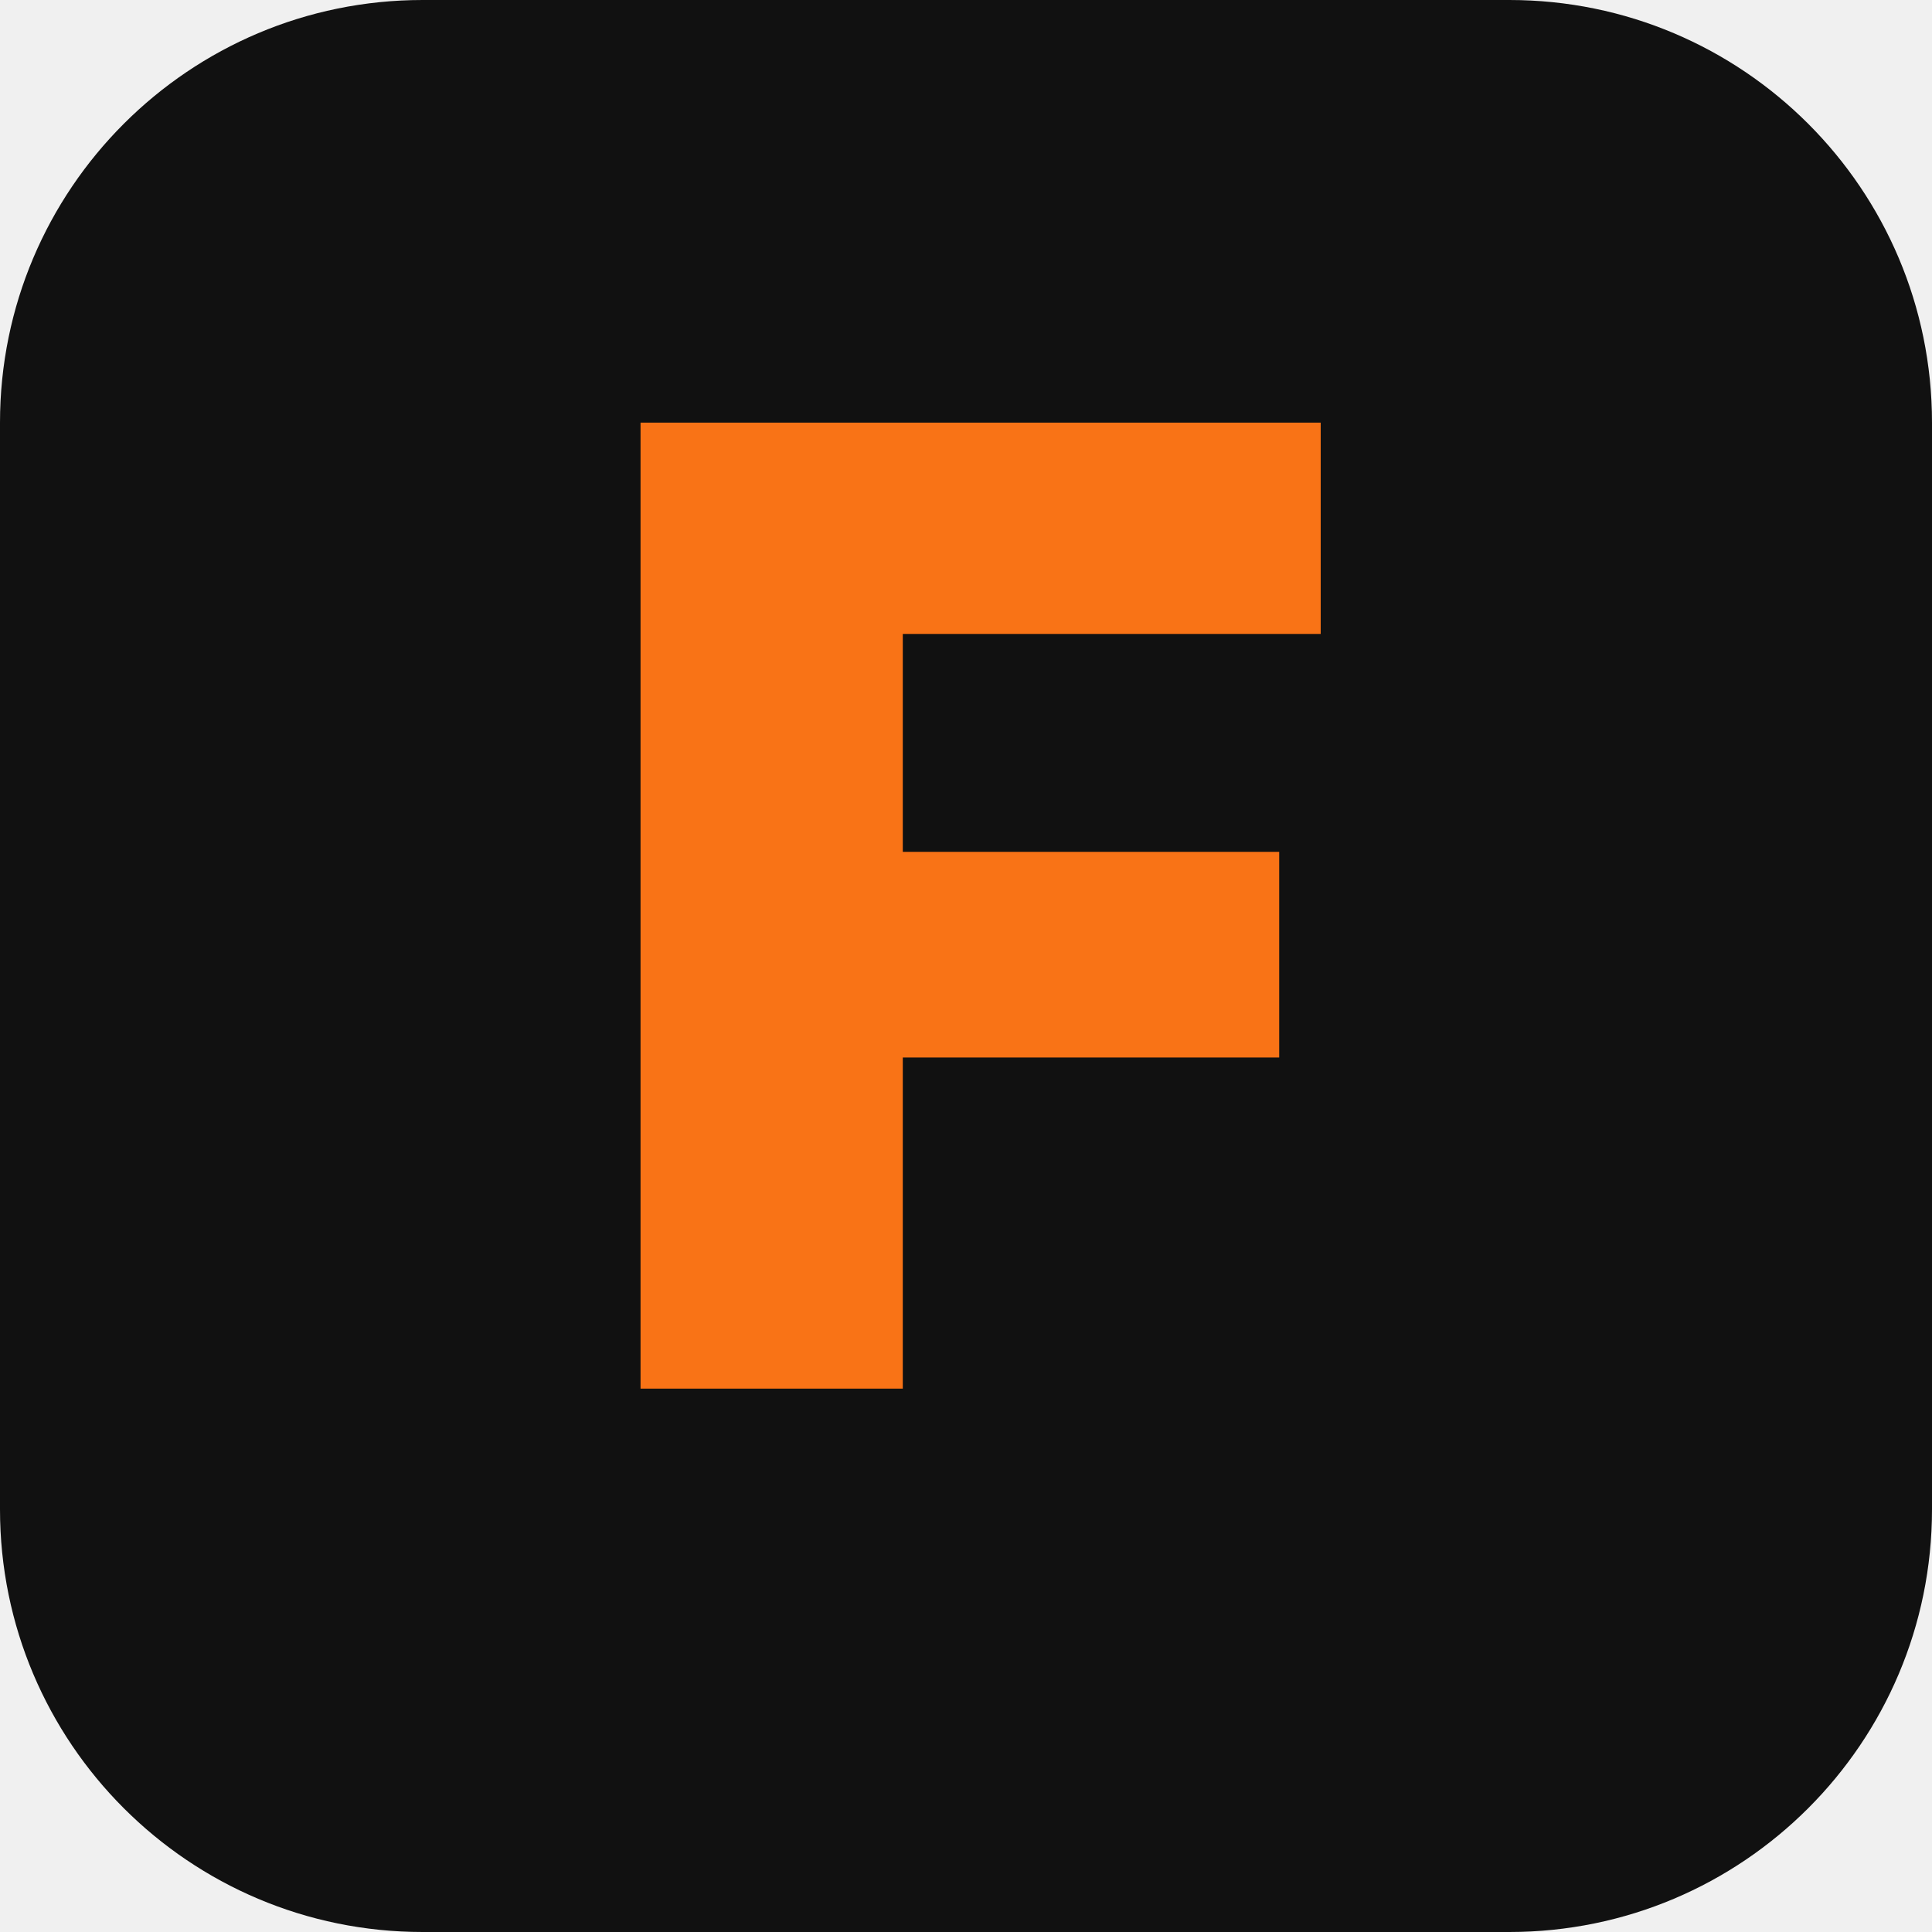
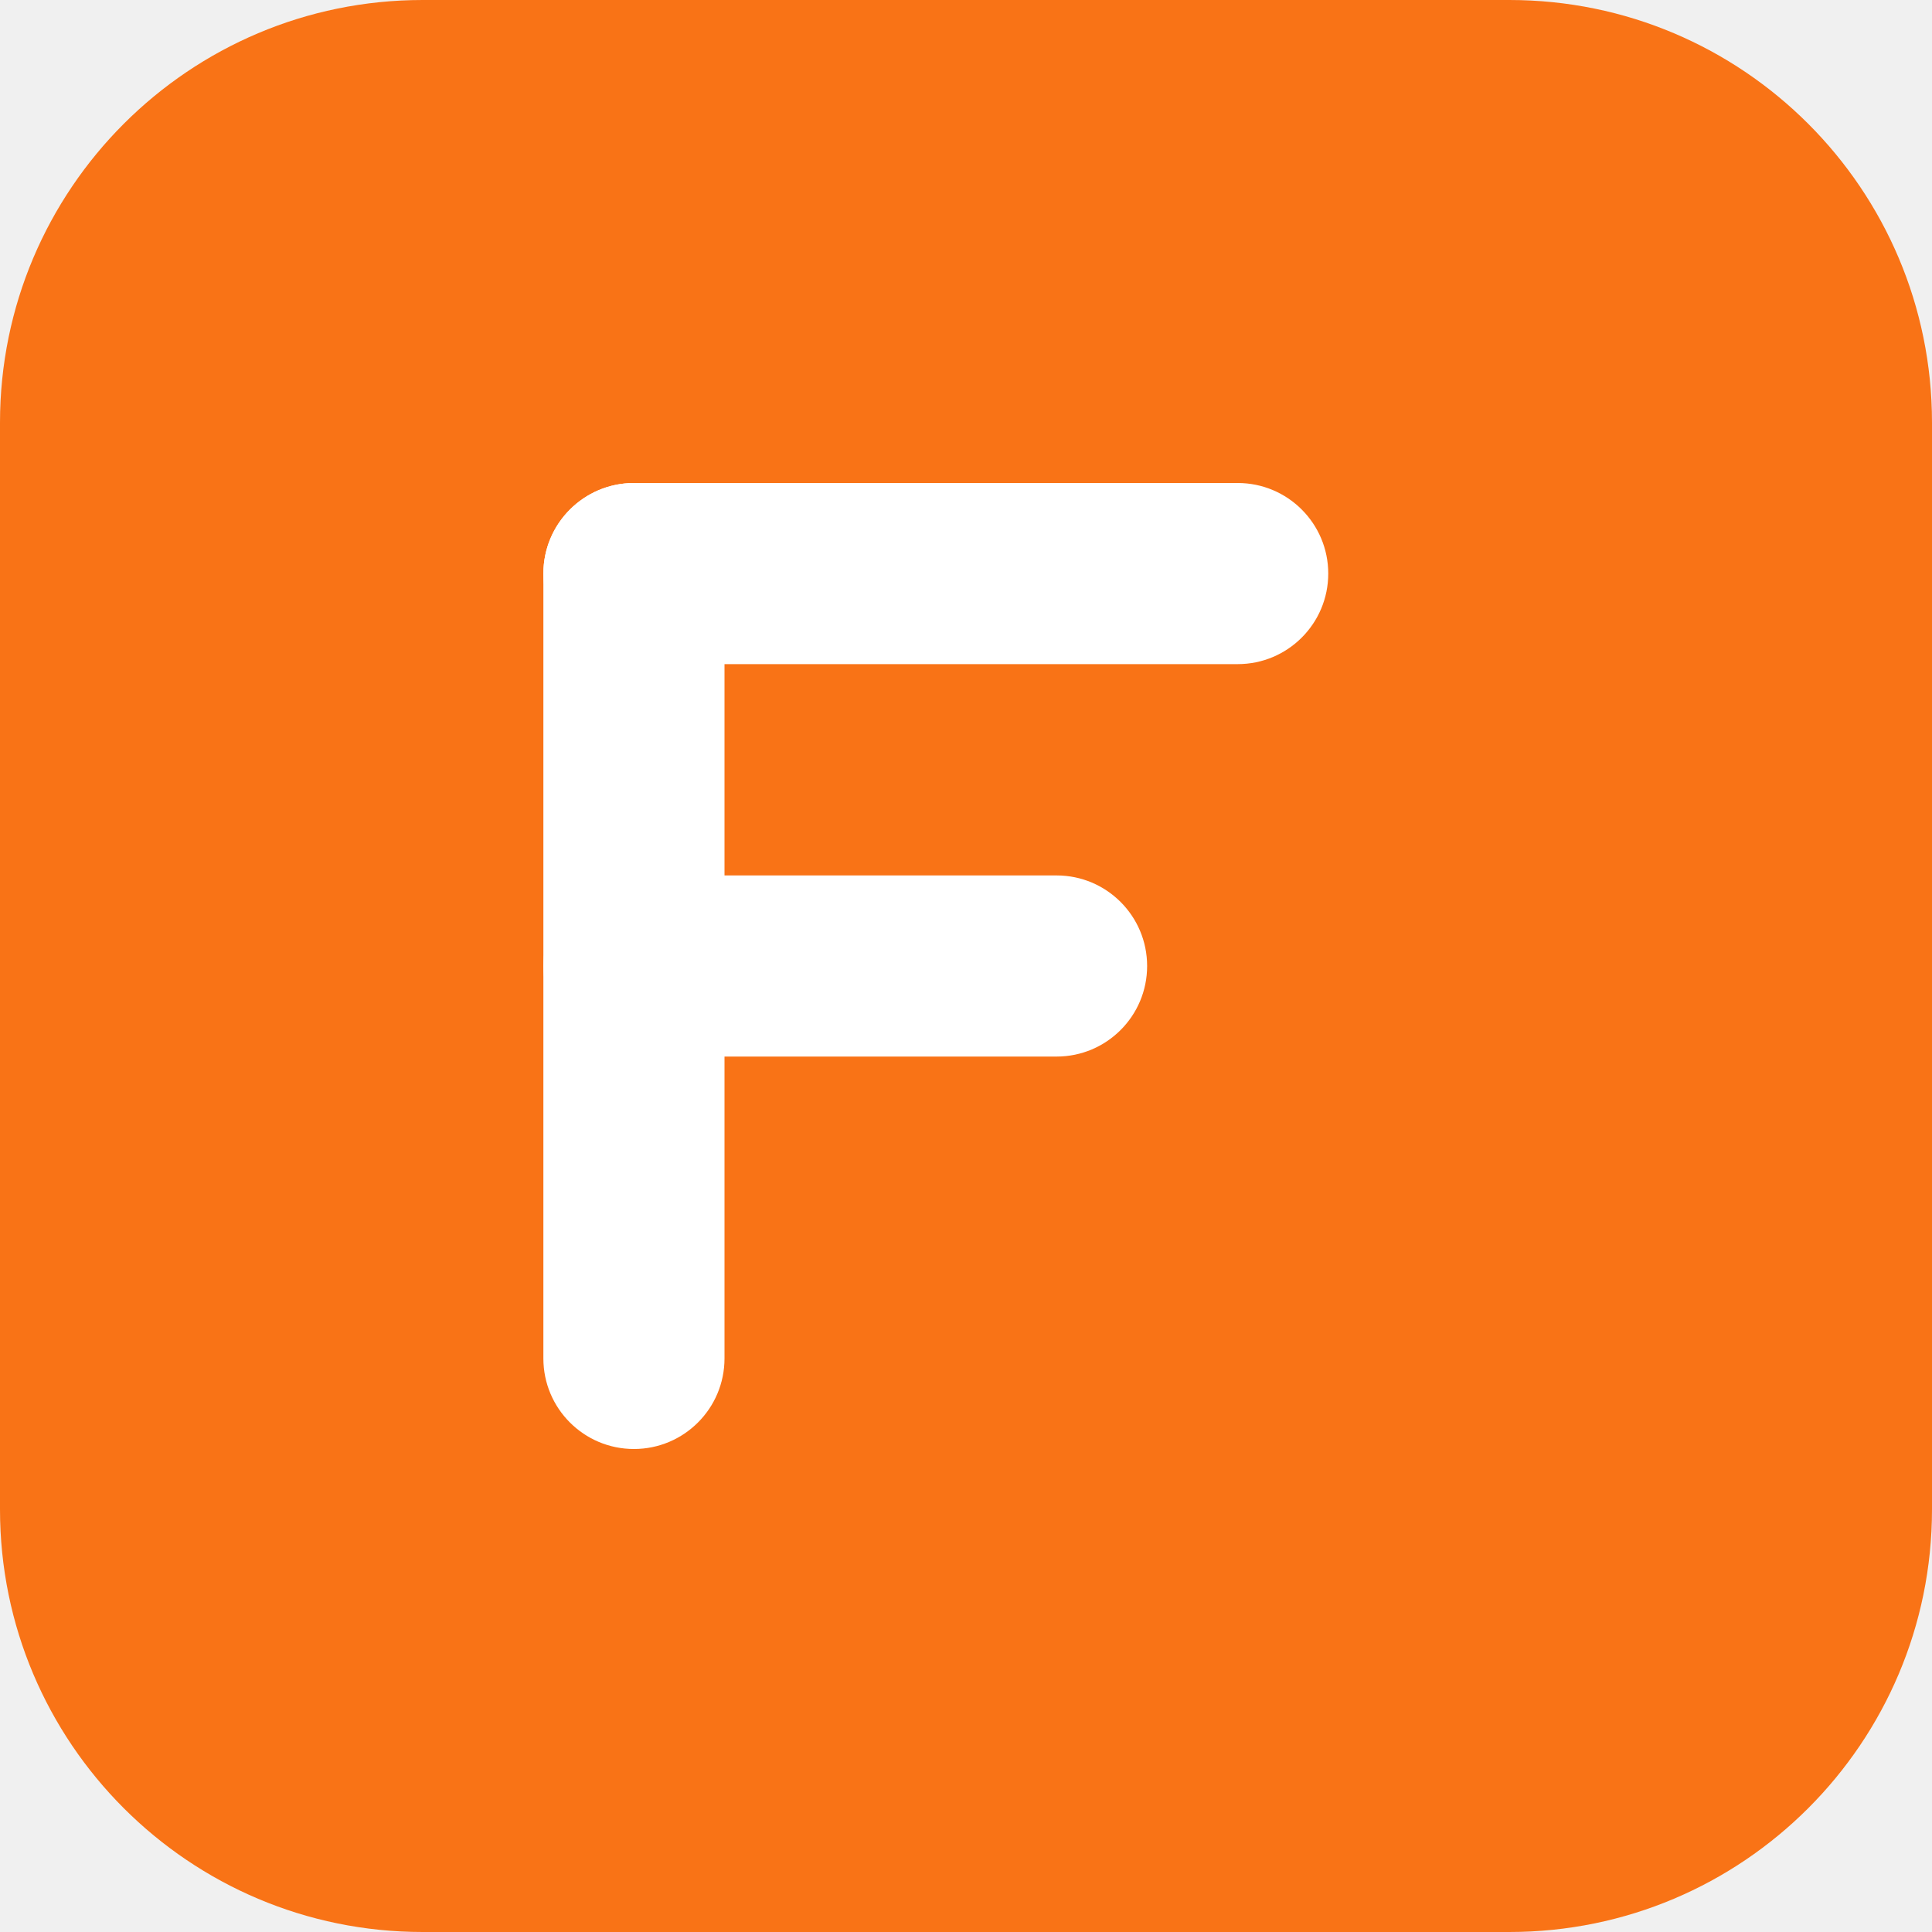
<svg xmlns="http://www.w3.org/2000/svg" viewBox="0 0 32 32">
-   <rect width="32" height="32" rx="7" fill="#111111" />
-   <text x="16" y="23" text-anchor="middle" font-family="system-ui, -apple-system, sans-serif" font-weight="900" font-size="22" fill="#f97316">F</text>
+   <rect width="32" height="32" rx="7" fill="#f97316" />
+   <rect x="9" y="8" width="3" height="16" rx="1.5" fill="white" />
+   <rect x="9" y="8" width="13" height="3" rx="1.5" fill="white" />
+   <rect x="9" y="14.5" width="10" height="3" rx="1.5" fill="white" />
</svg>
